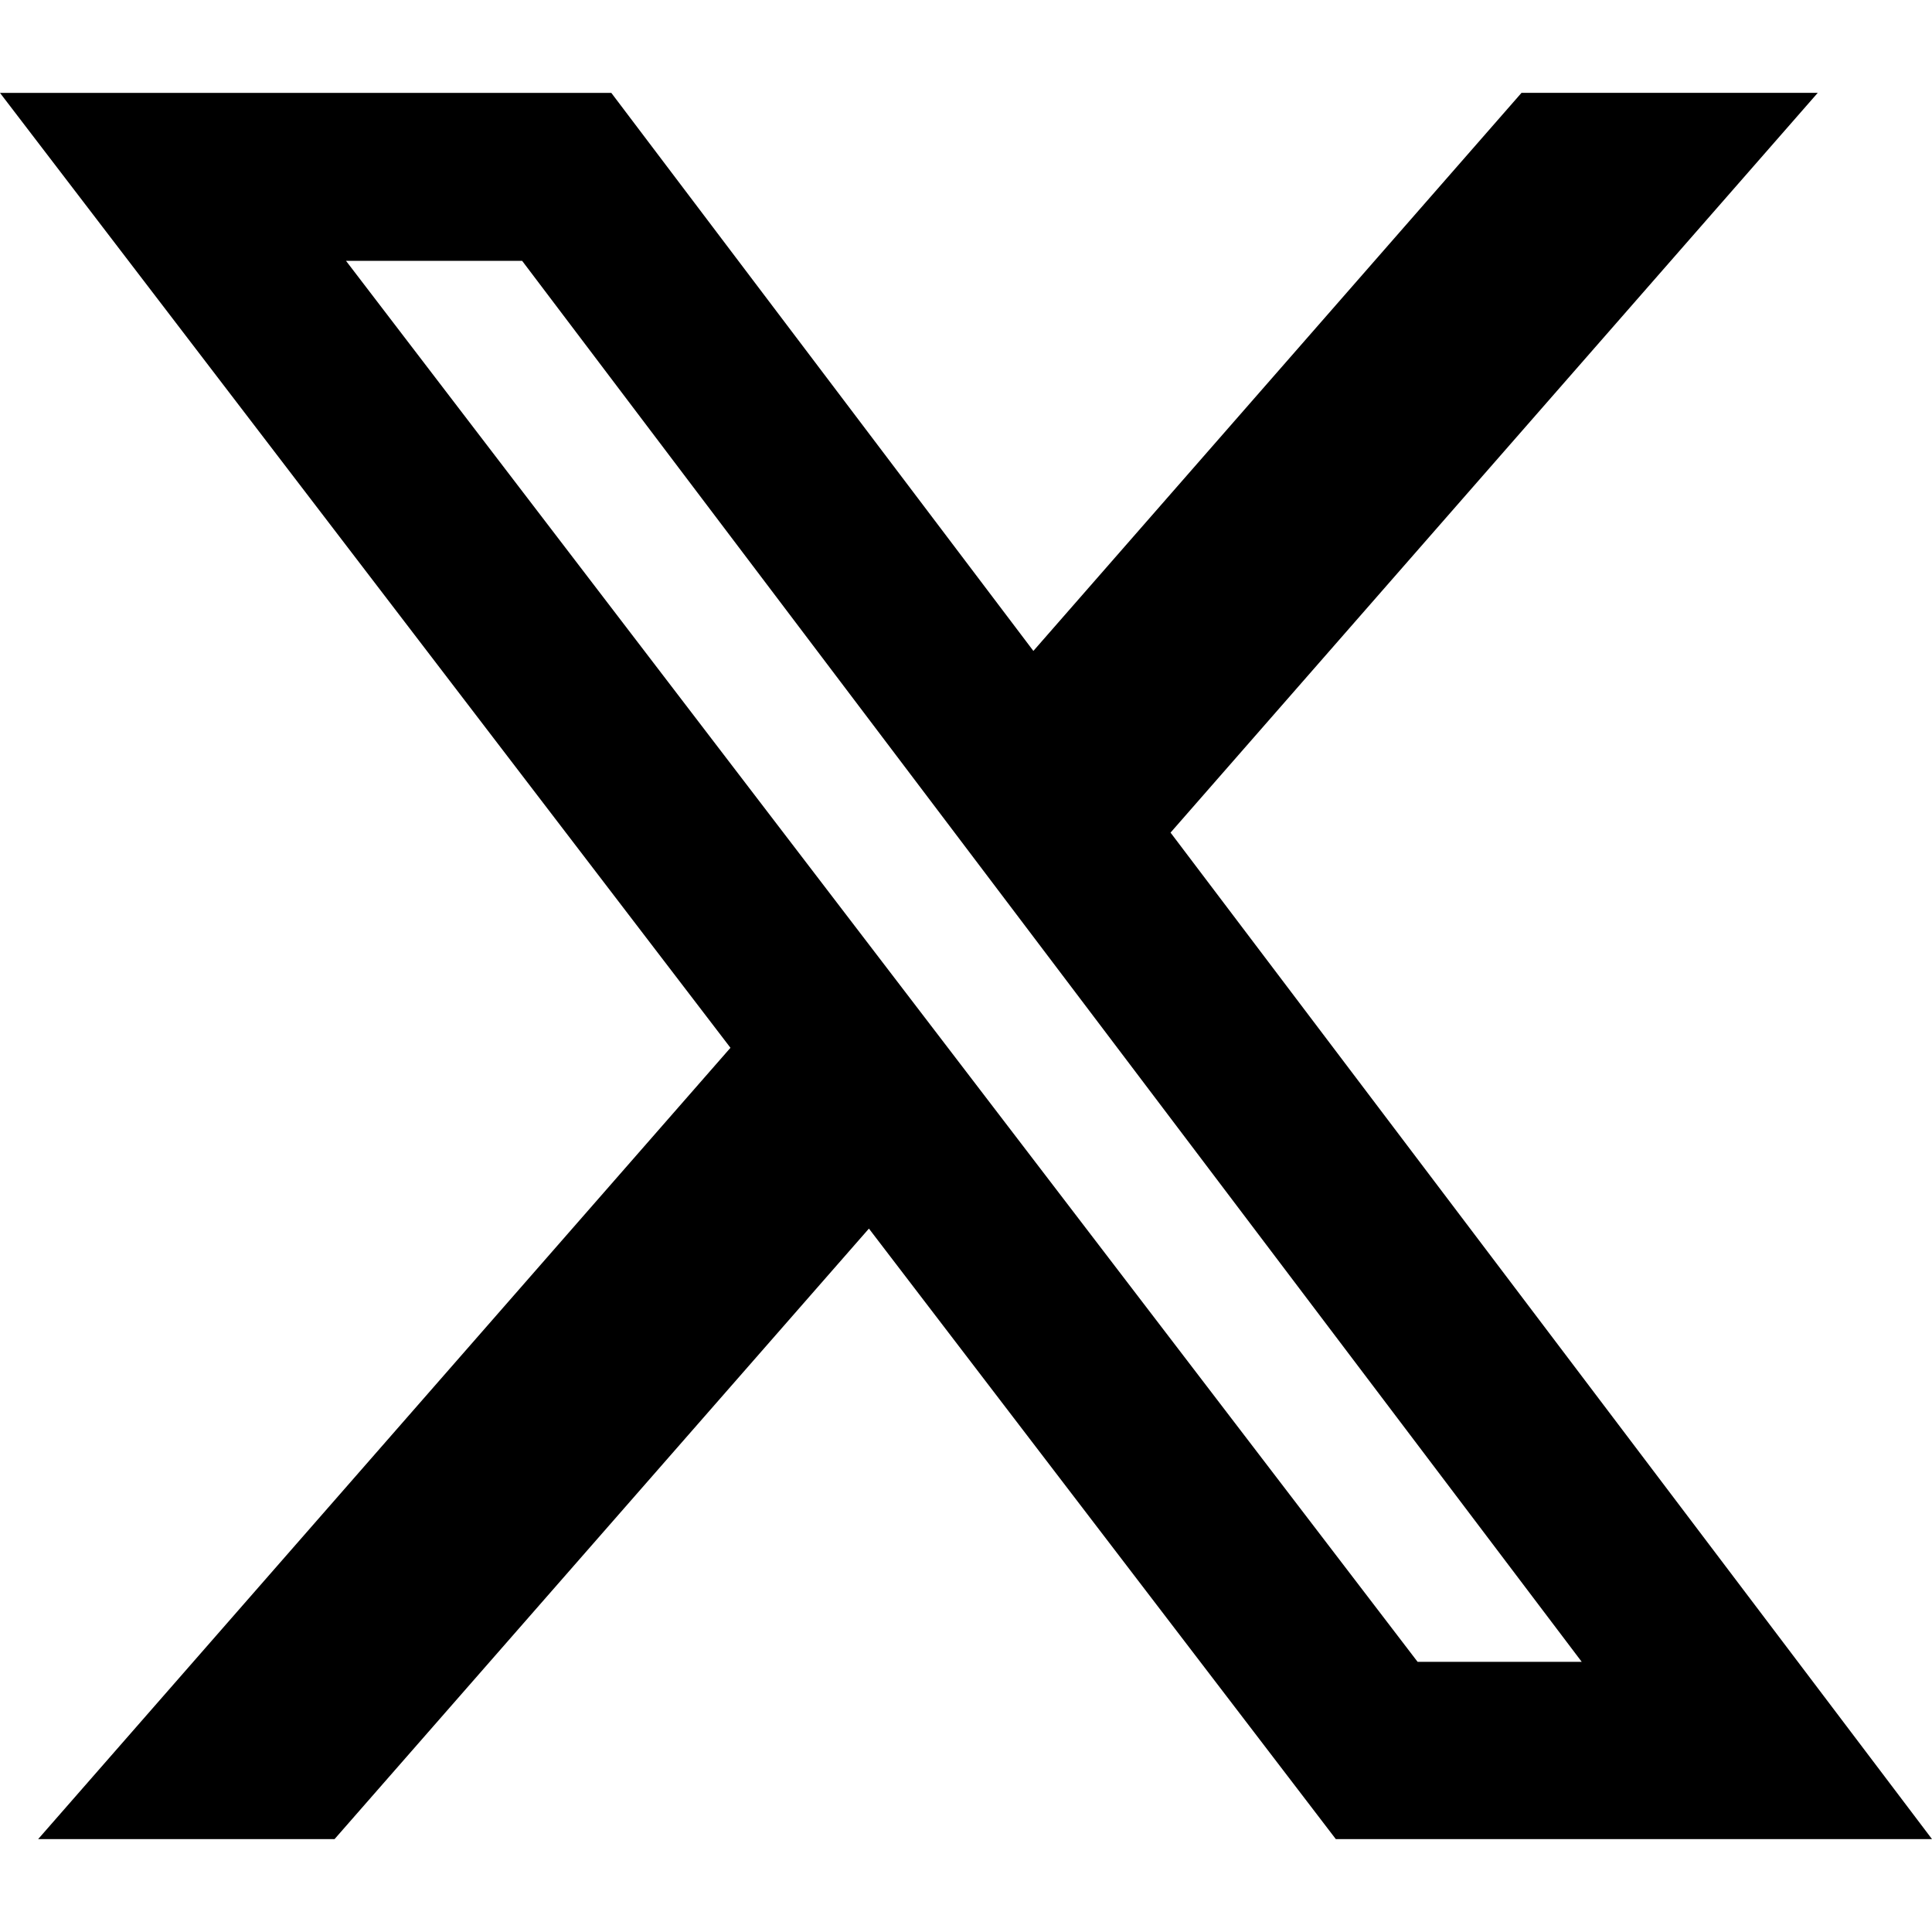
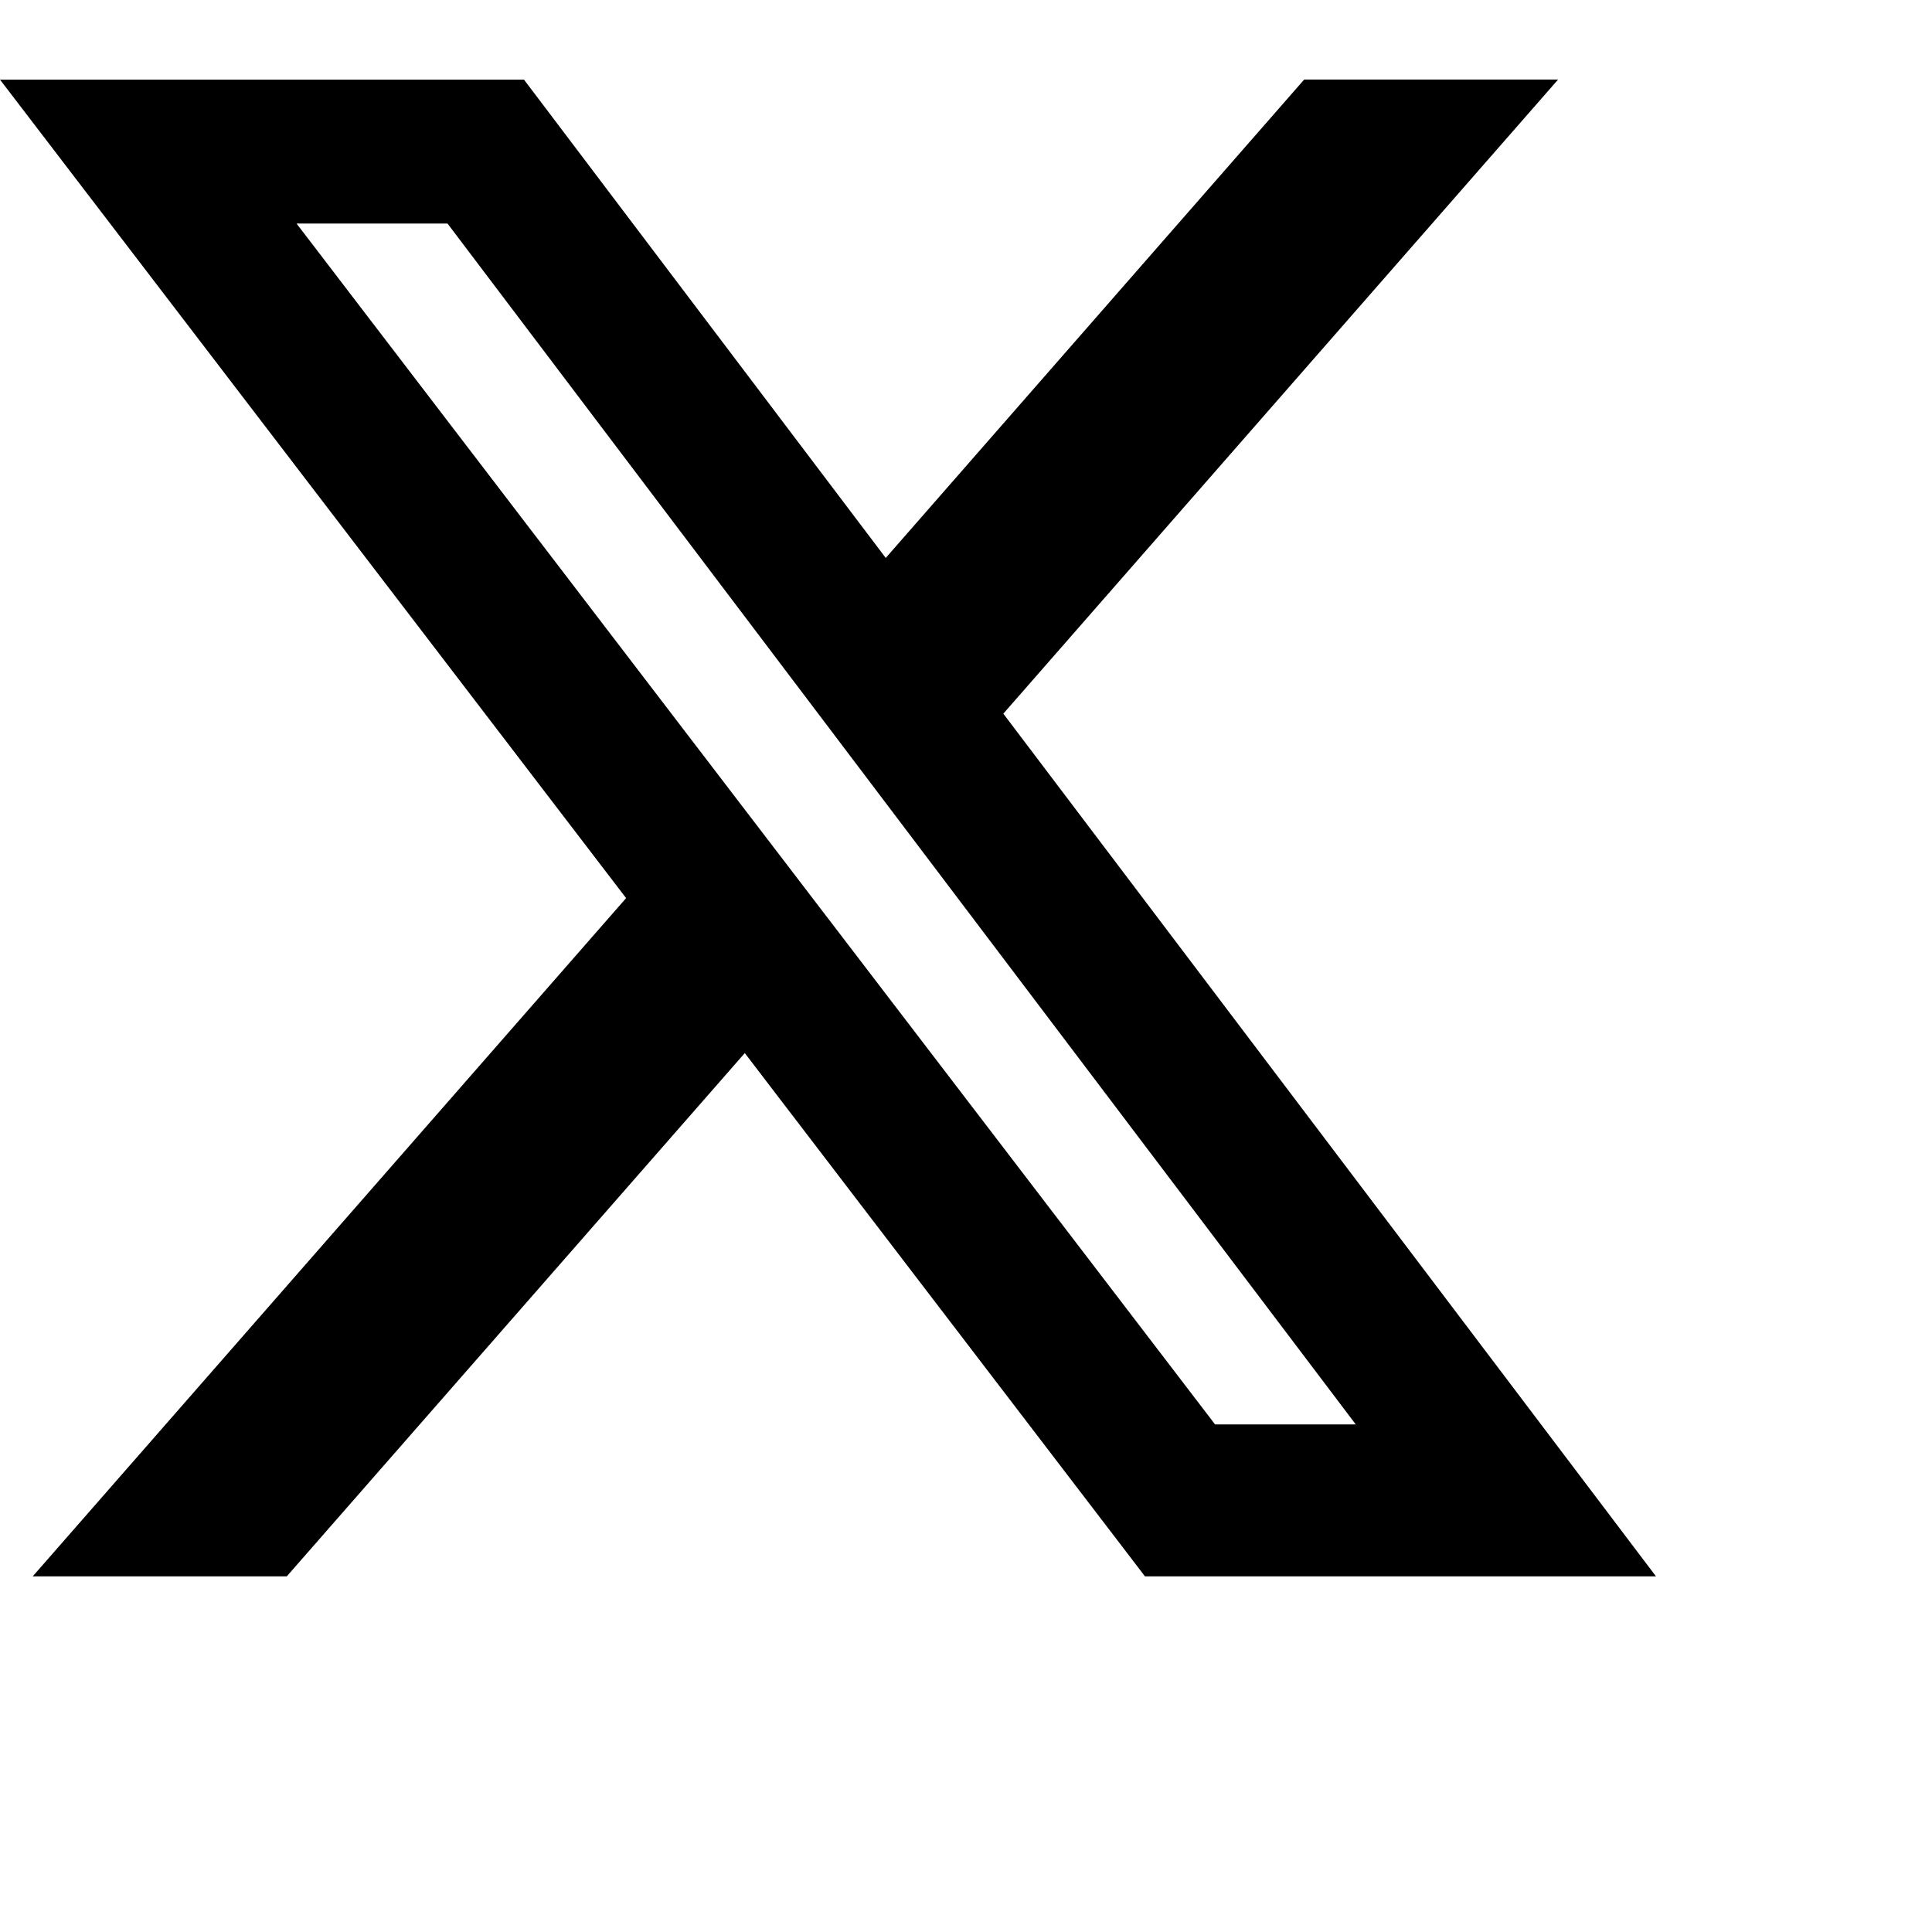
- <svg xmlns="http://www.w3.org/2000/svg" role="img" viewBox="0 0 24 24">
-   <path d="M18.901 1.153h3.68l-8.04 9.19L24 22.846h-7.406l-5.8-7.584-6.638 7.584H.474l8.6-9.83L0 1.154h7.594l5.243 6.932ZM17.61 20.644h2.039L6.486 3.24H4.298Z" />
+ <svg xmlns="http://www.w3.org/2000/svg" role="img" viewBox="0 0 28 28">
+   <path fill="currentColor" d="M18.901 1.153h3.68l-8.04 9.19L24 22.846h-7.406l-5.8-7.584-6.638 7.584H.474l8.6-9.83L0 1.154h7.594l5.243 6.932ZM17.61 20.644h2.039L6.486 3.24H4.298Z" />
</svg>
